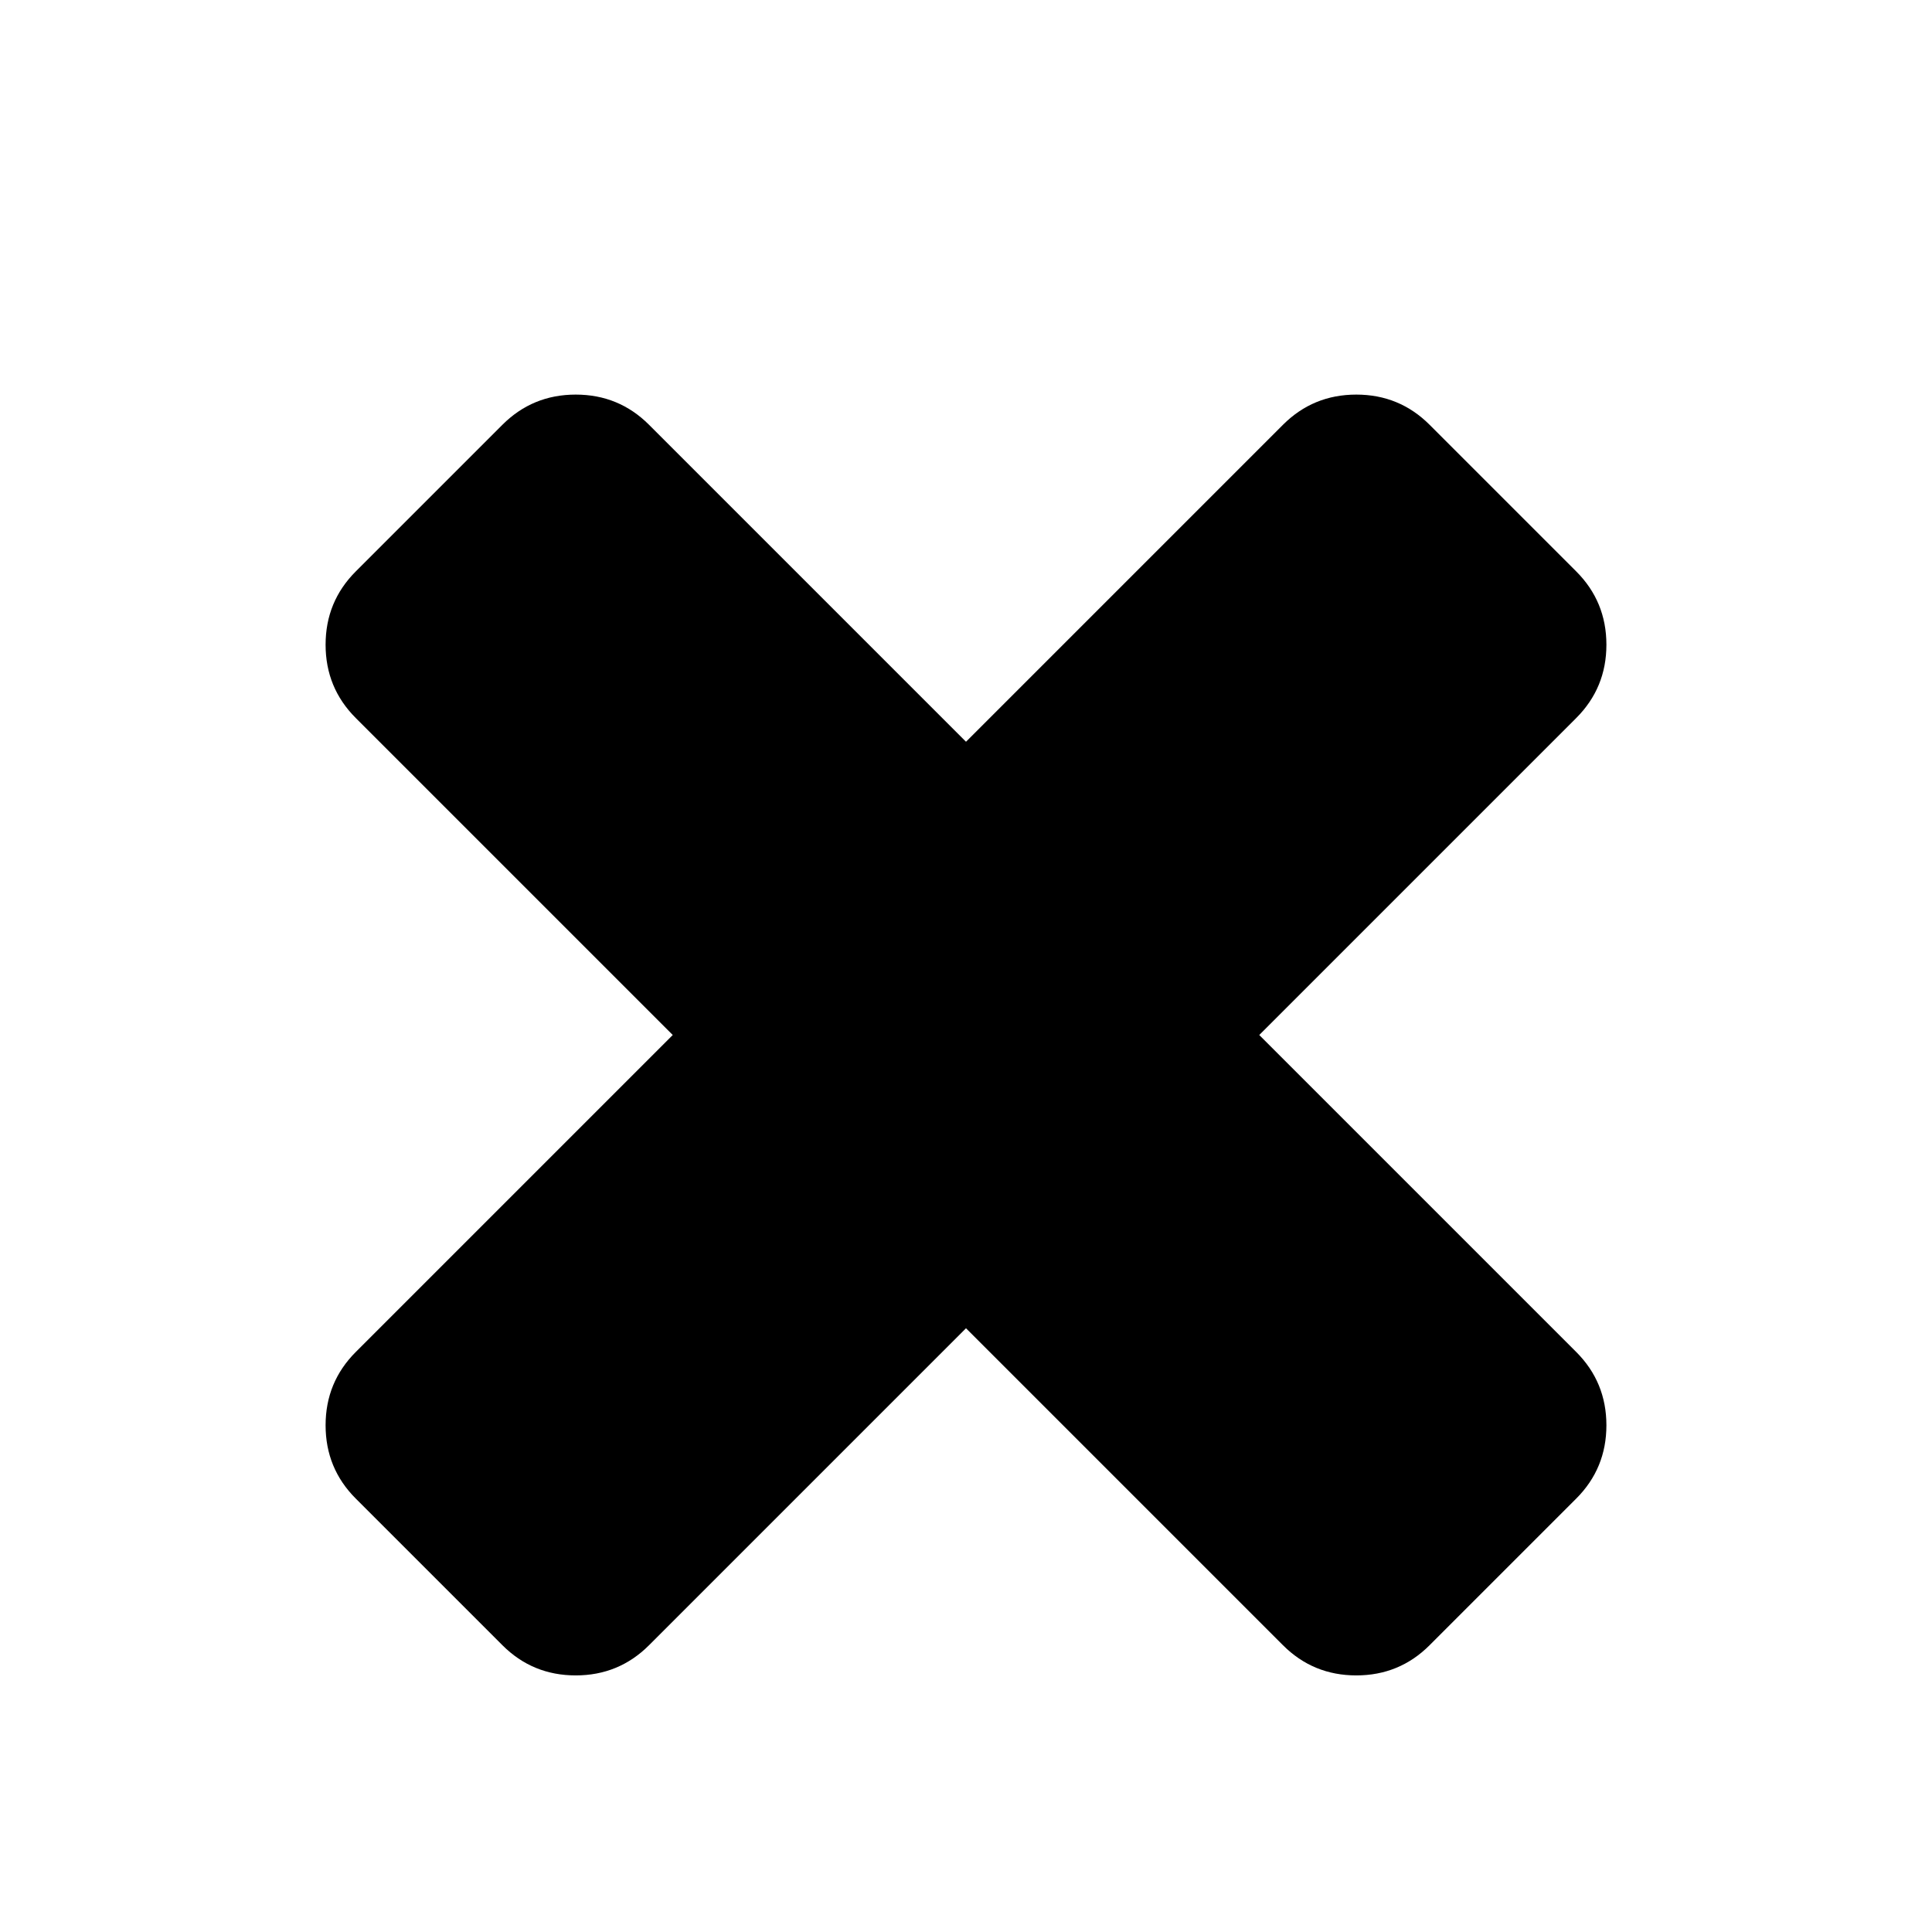
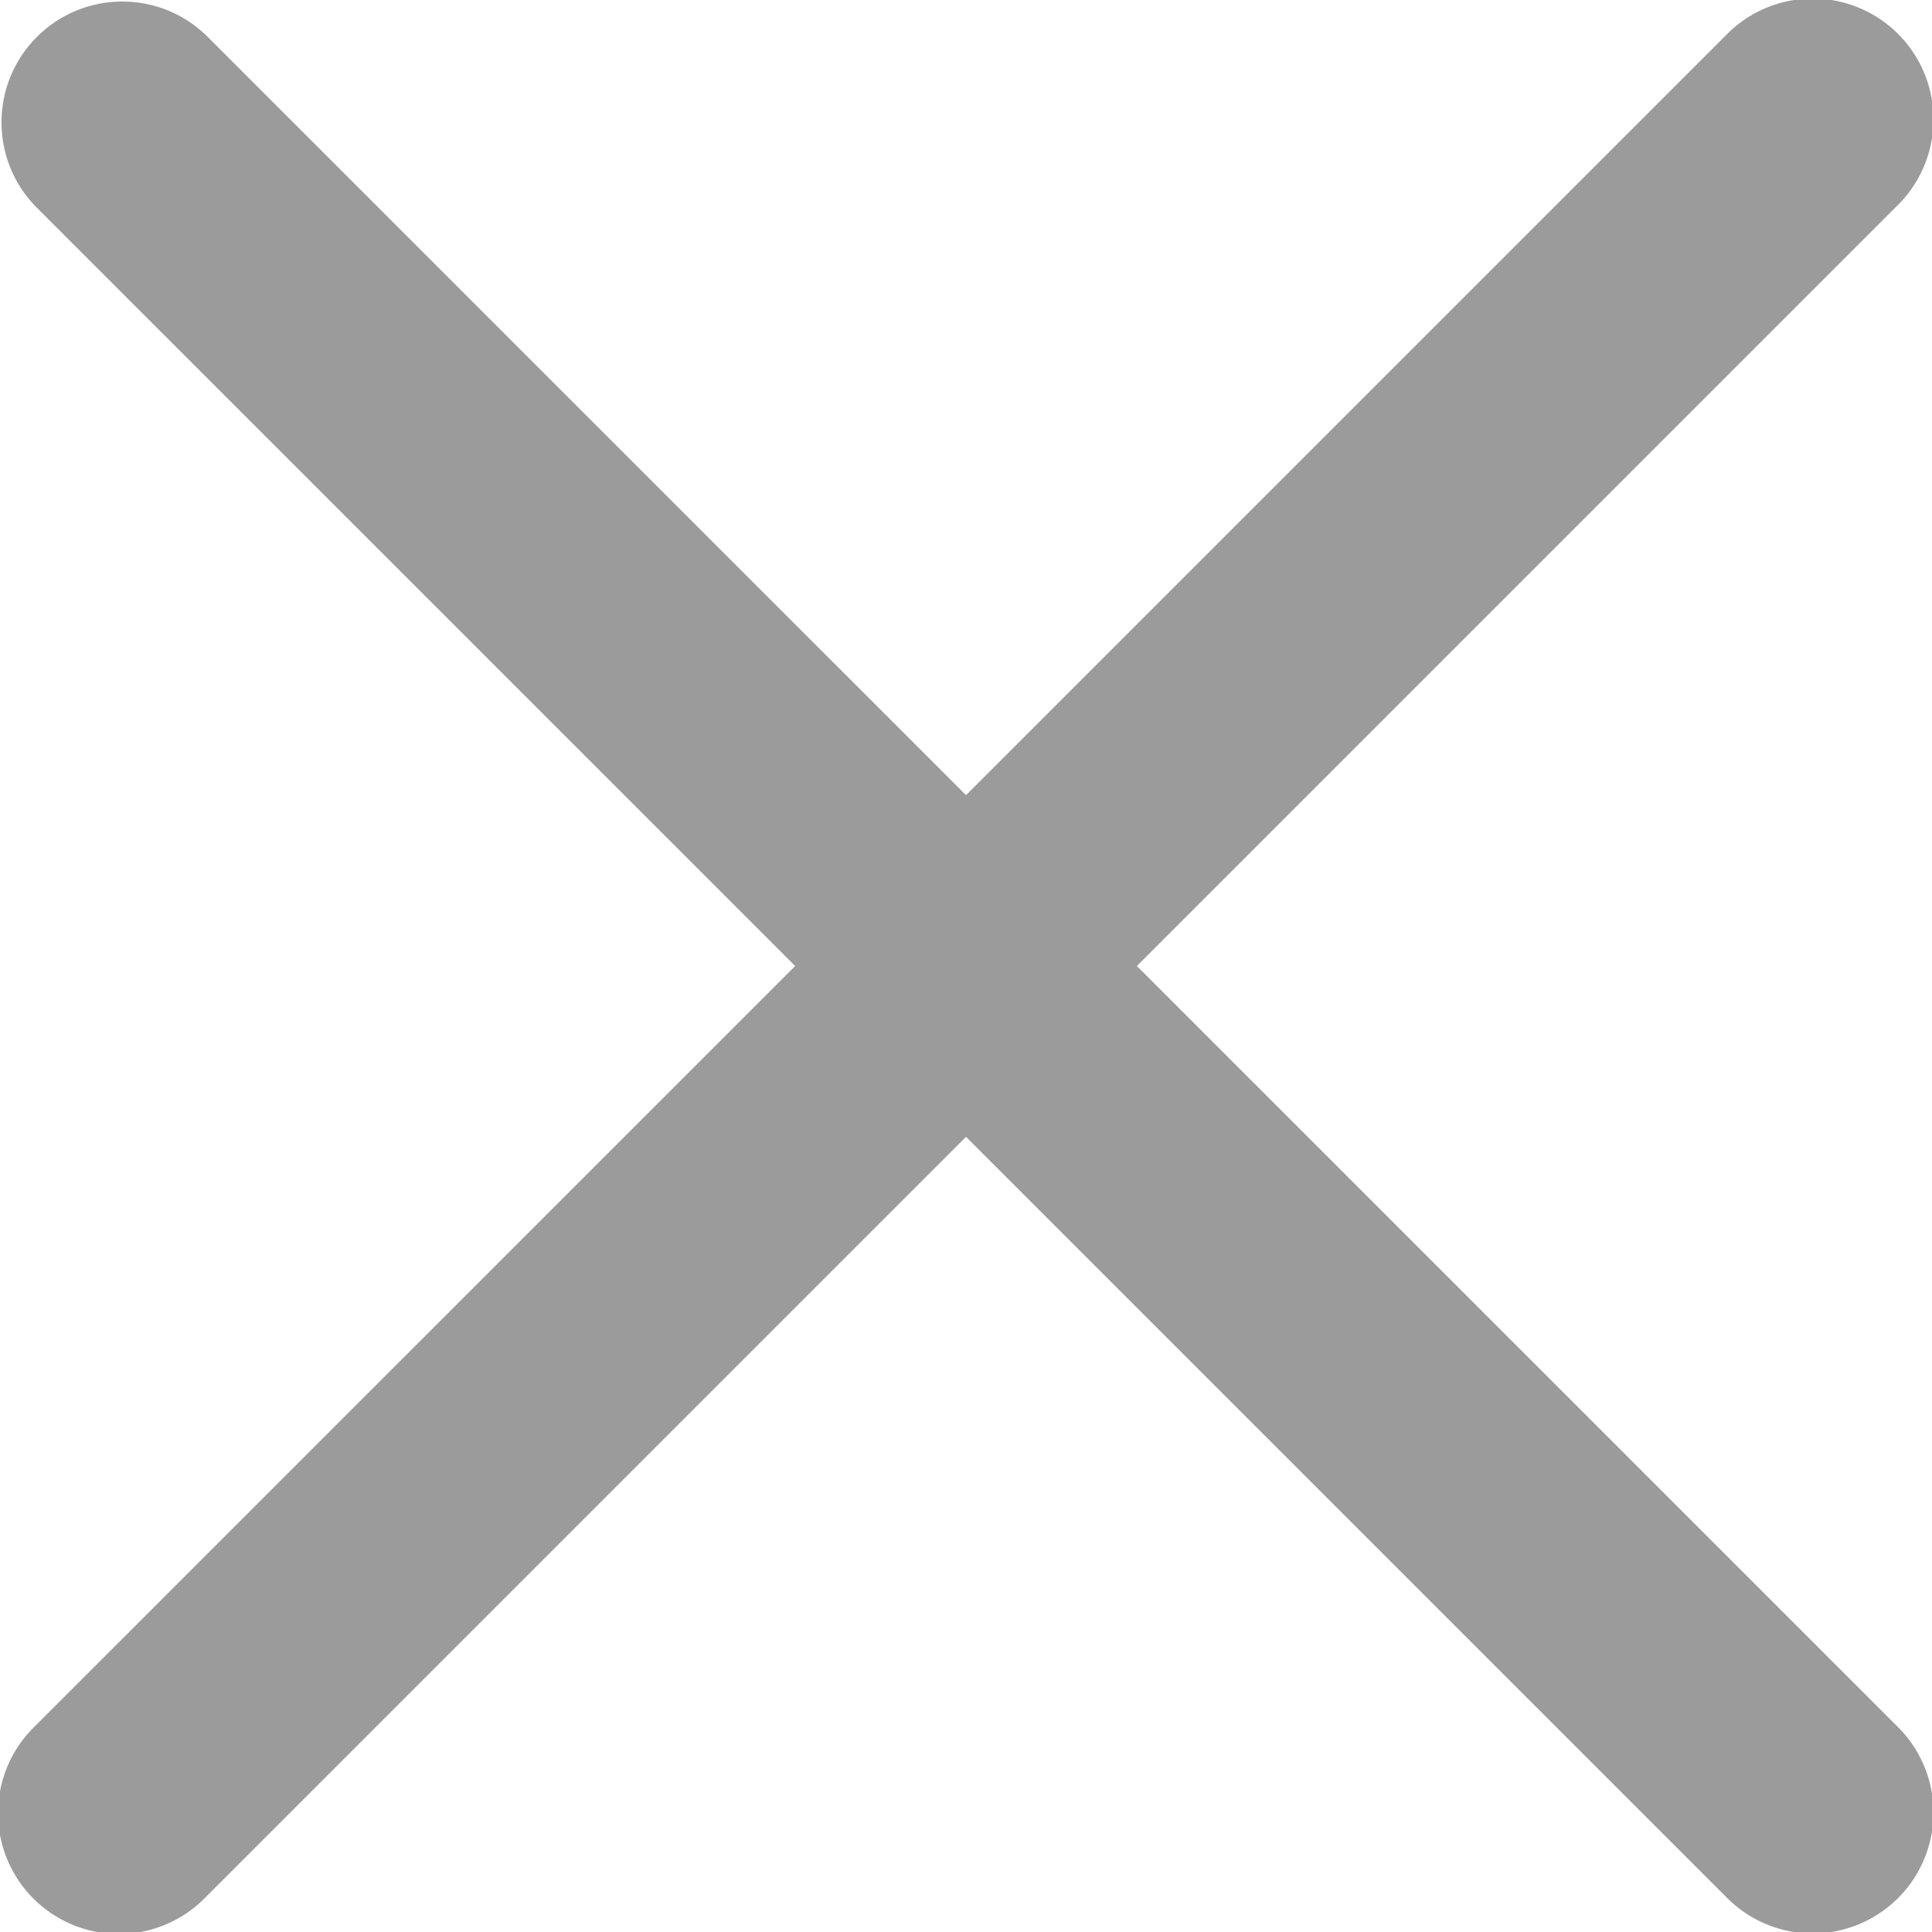
- <svg xmlns="http://www.w3.org/2000/svg" width="30" height="30" viewBox="0 0 1792 1792">
-   <path d="M1490 1322q0 40-28 68l-136 136q-28 28-68 28t-68-28l-294-294-294 294q-28 28-68 28t-68-28l-136-136q-28-28-28-68t28-68l294-294-294-294q-28-28-28-68t28-68l136-136q28-28 68-28t68 28l294 294 294-294q28-28 68-28t68 28l136 136q28 28 28 68t-28 68l-294 294 294 294q28 28 28 68z" />
+ <svg xmlns="http://www.w3.org/2000/svg" width="15" height="15" viewBox="0 0 47.971 47.969">
+   <g id="close" transform="translate(0 -0.001)">
+     <path id="Path_17" data-name="Path 17" d="M28.228,23.986,47.092,5.122A3,3,0,1,0,42.85.88L23.986,19.744,5.121.88A3,3,0,0,0,.879,5.122L19.744,23.986.879,42.85a3,3,0,1,0,4.242,4.241L23.986,28.227,42.85,47.091a3,3,0,1,0,4.242-4.242Z" fill="#9b9b9b" />
+   </g>
</svg>
